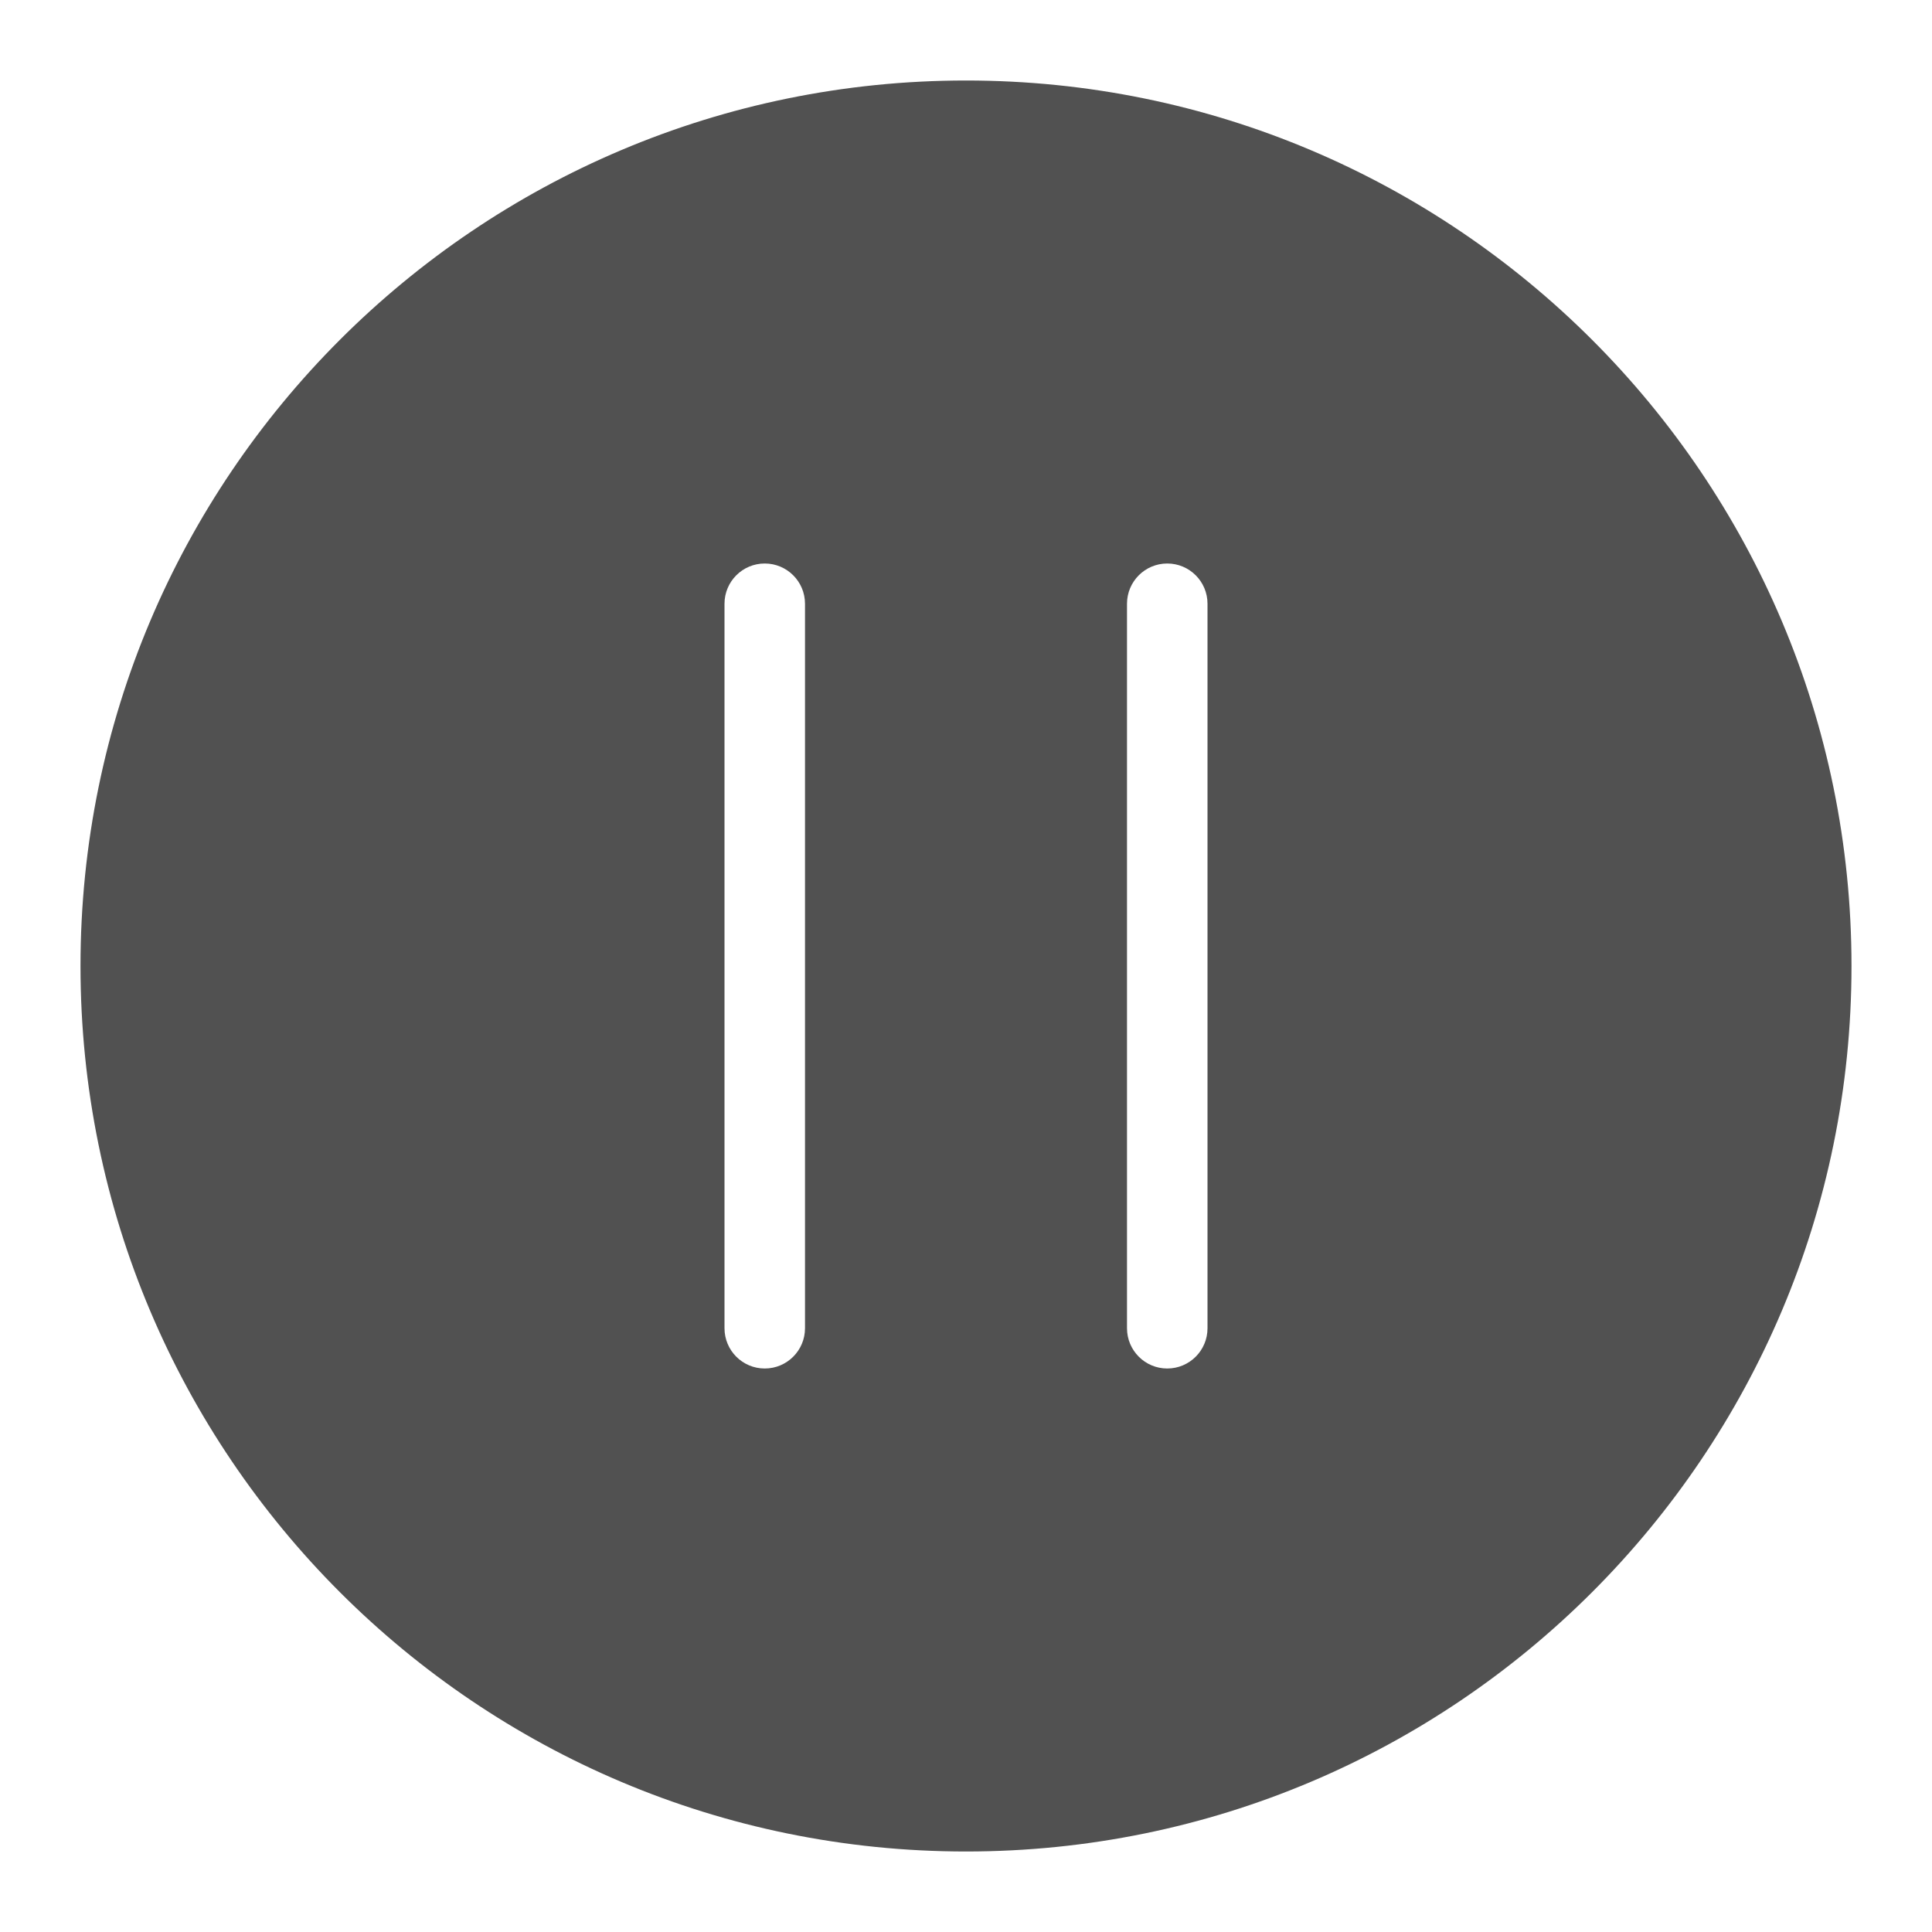
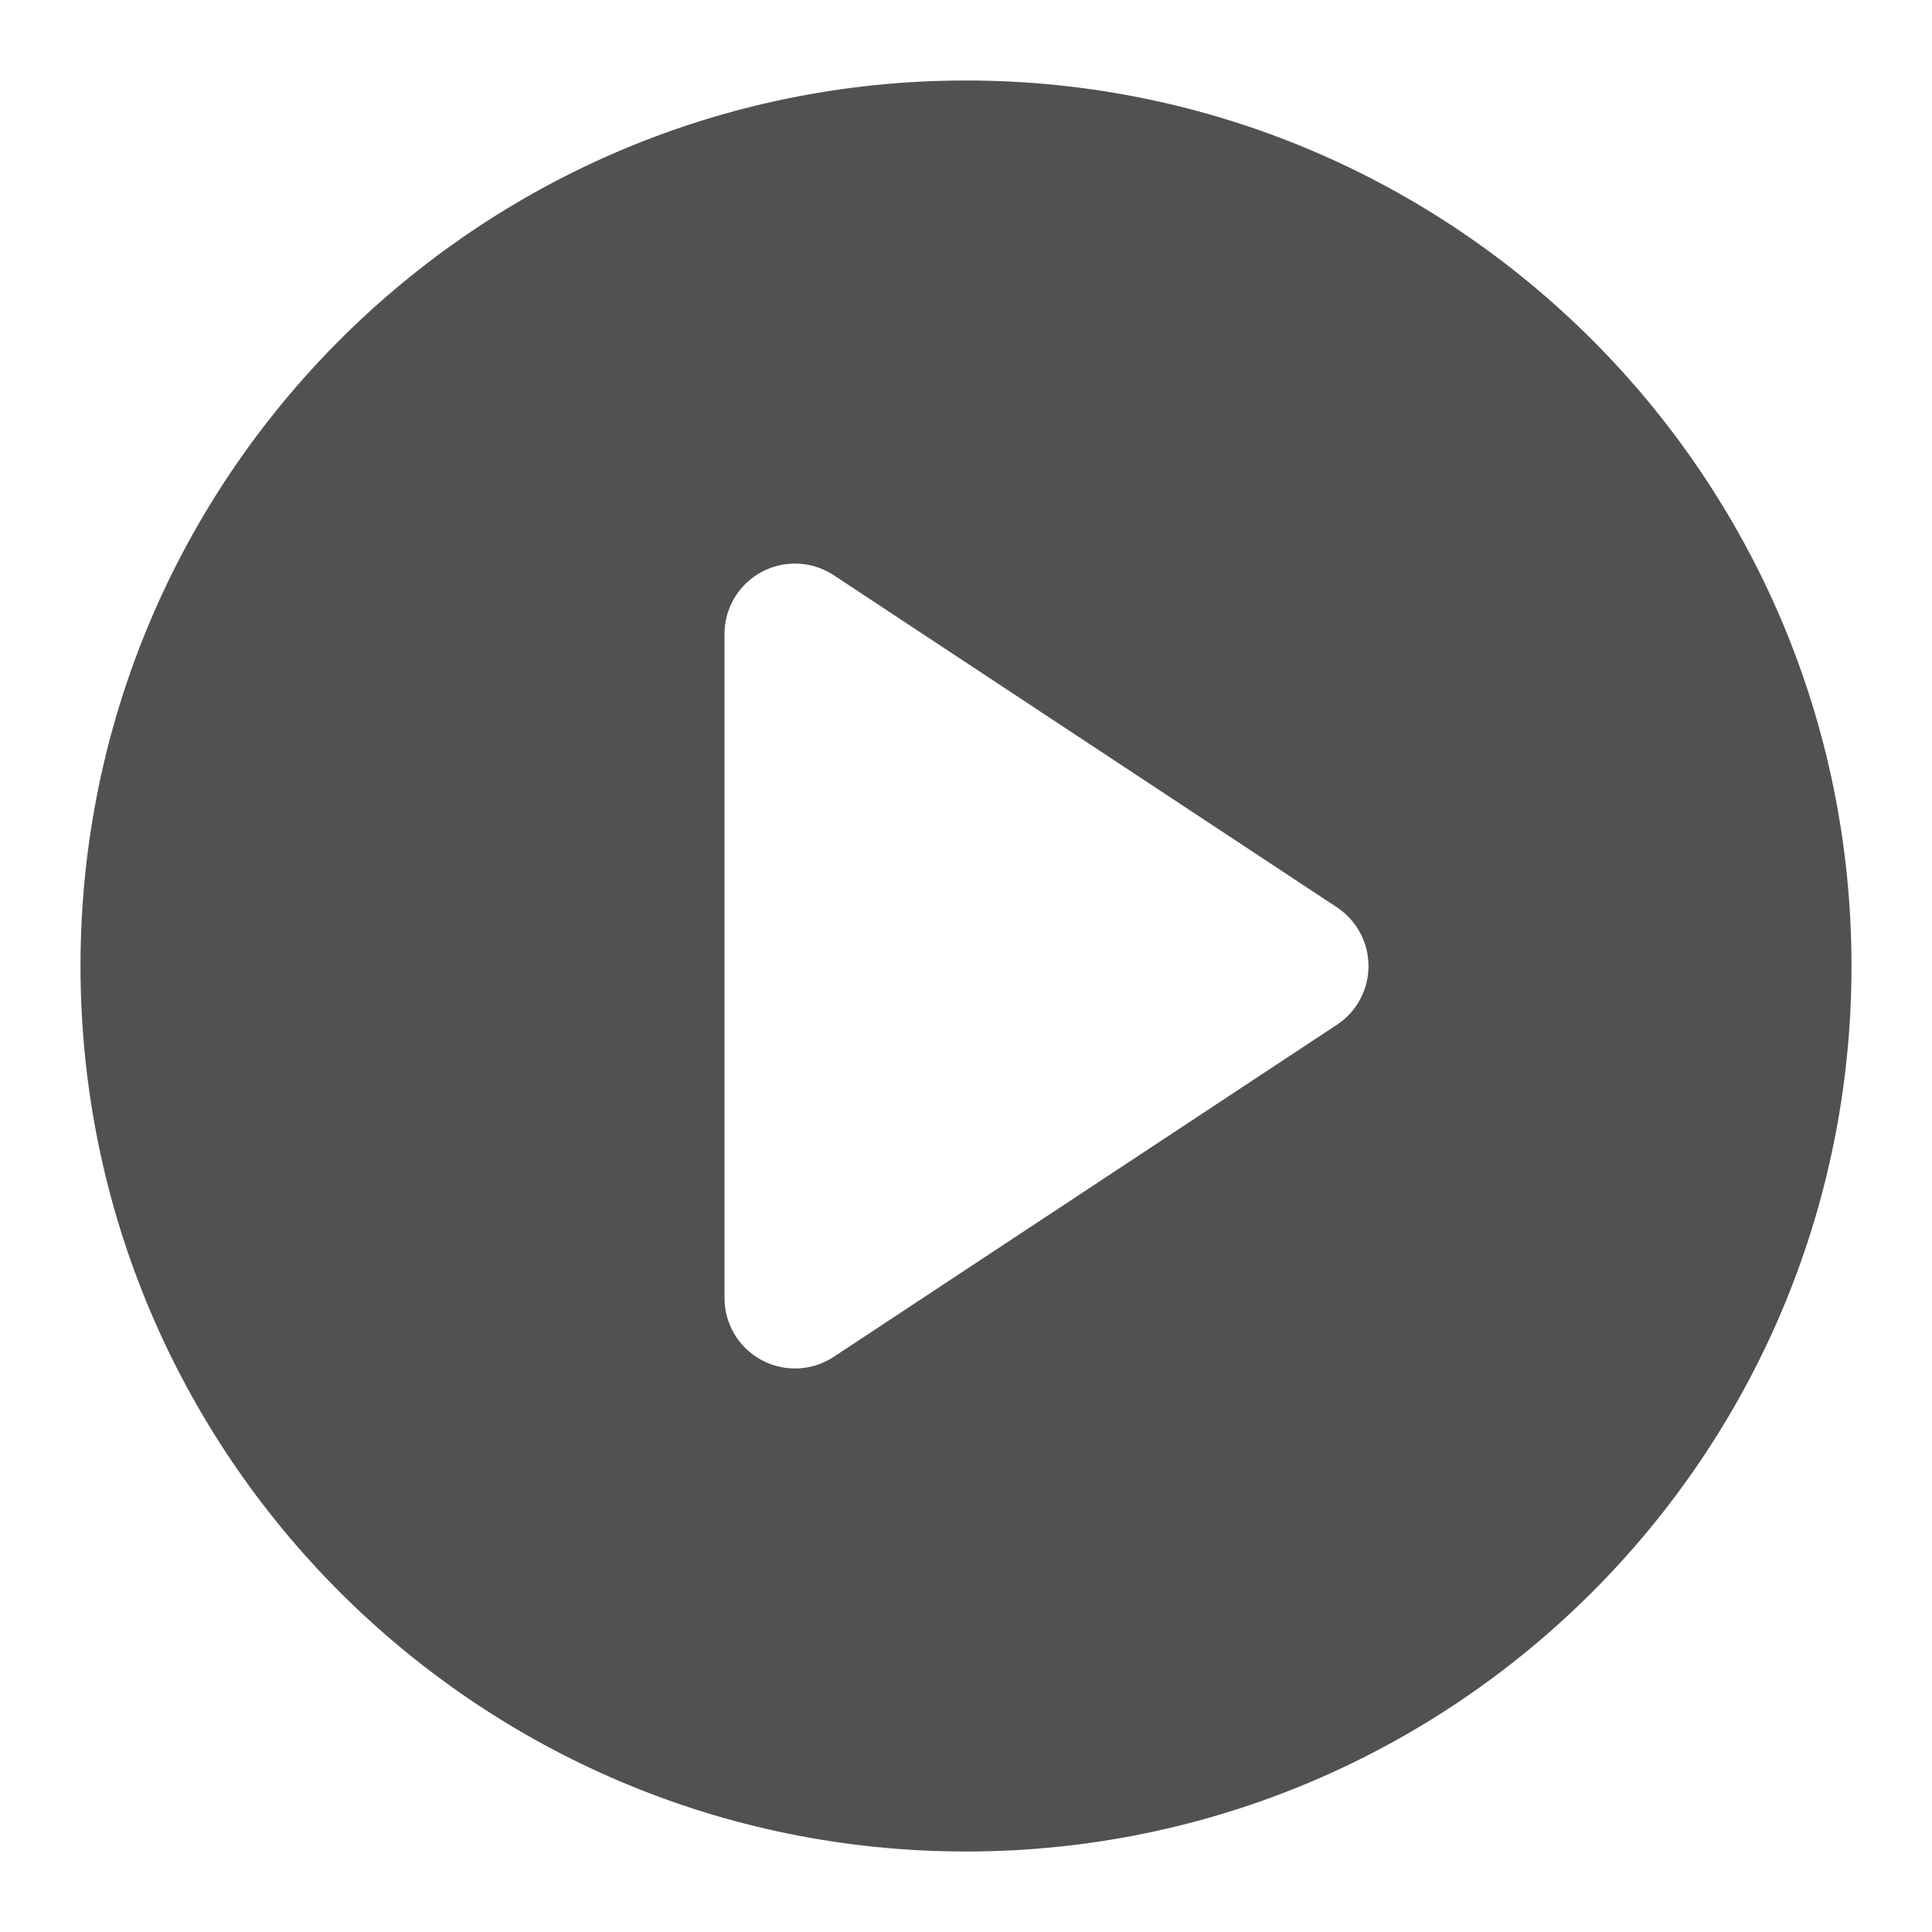
- <svg xmlns="http://www.w3.org/2000/svg" t="1649229056429" class="icon" viewBox="0 0 1024 1024" version="1.1" p-id="4027" width="32" height="32">
+ <svg xmlns="http://www.w3.org/2000/svg" t="1649228256039" class="icon" viewBox="0 0 1024 1024" version="1.1" p-id="3104" width="32" height="32">
  <defs>
    <style type="text/css">@font-face { font-family: feedback-iconfont; src: url("//at.alicdn.com/t/font_1031158_u69w8yhxdu.woff2?t=1630033759944") format("woff2"), url("//at.alicdn.com/t/font_1031158_u69w8yhxdu.woff?t=1630033759944") format("woff"), url("//at.alicdn.com/t/font_1031158_u69w8yhxdu.ttf?t=1630033759944") format("truetype"); }
</style>
  </defs>
-   <path d="M512 42.667C252.793 42.667 42.667 252.793 42.667 512s210.127 469.333 469.333 469.333 469.333-210.127 469.333-469.333S771.207 42.667 512 42.667z m106.667 682.667a21.333 21.333 0 0 1-21.333-21.333V320a21.333 21.333 0 0 1 42.667 0v384a21.333 21.333 0 0 1-21.333 21.333z m-213.333 0a21.333 21.333 0 0 1-21.333-21.333V320a21.333 21.333 0 0 1 42.667 0v384a21.333 21.333 0 0 1-21.333 21.333z" fill="#515151" p-id="4028" />
+   <path d="M512 42.667C252.793 42.667 42.667 252.793 42.667 512s210.127 469.333 469.333 469.333 469.333-210.127 469.333-469.333S771.207 42.667 512 42.667z m196.547 500.493l-266.667 176A37.333 37.333 0 0 1 384 688V336.033a37.333 37.333 0 0 1 57.893-31.16l266.667 176a37.333 37.333 0 0 1 0 62.32z" fill="#515151" p-id="3105" data-spm-anchor-id="a313x.7781069.0.i7" class="selected" />
</svg>
